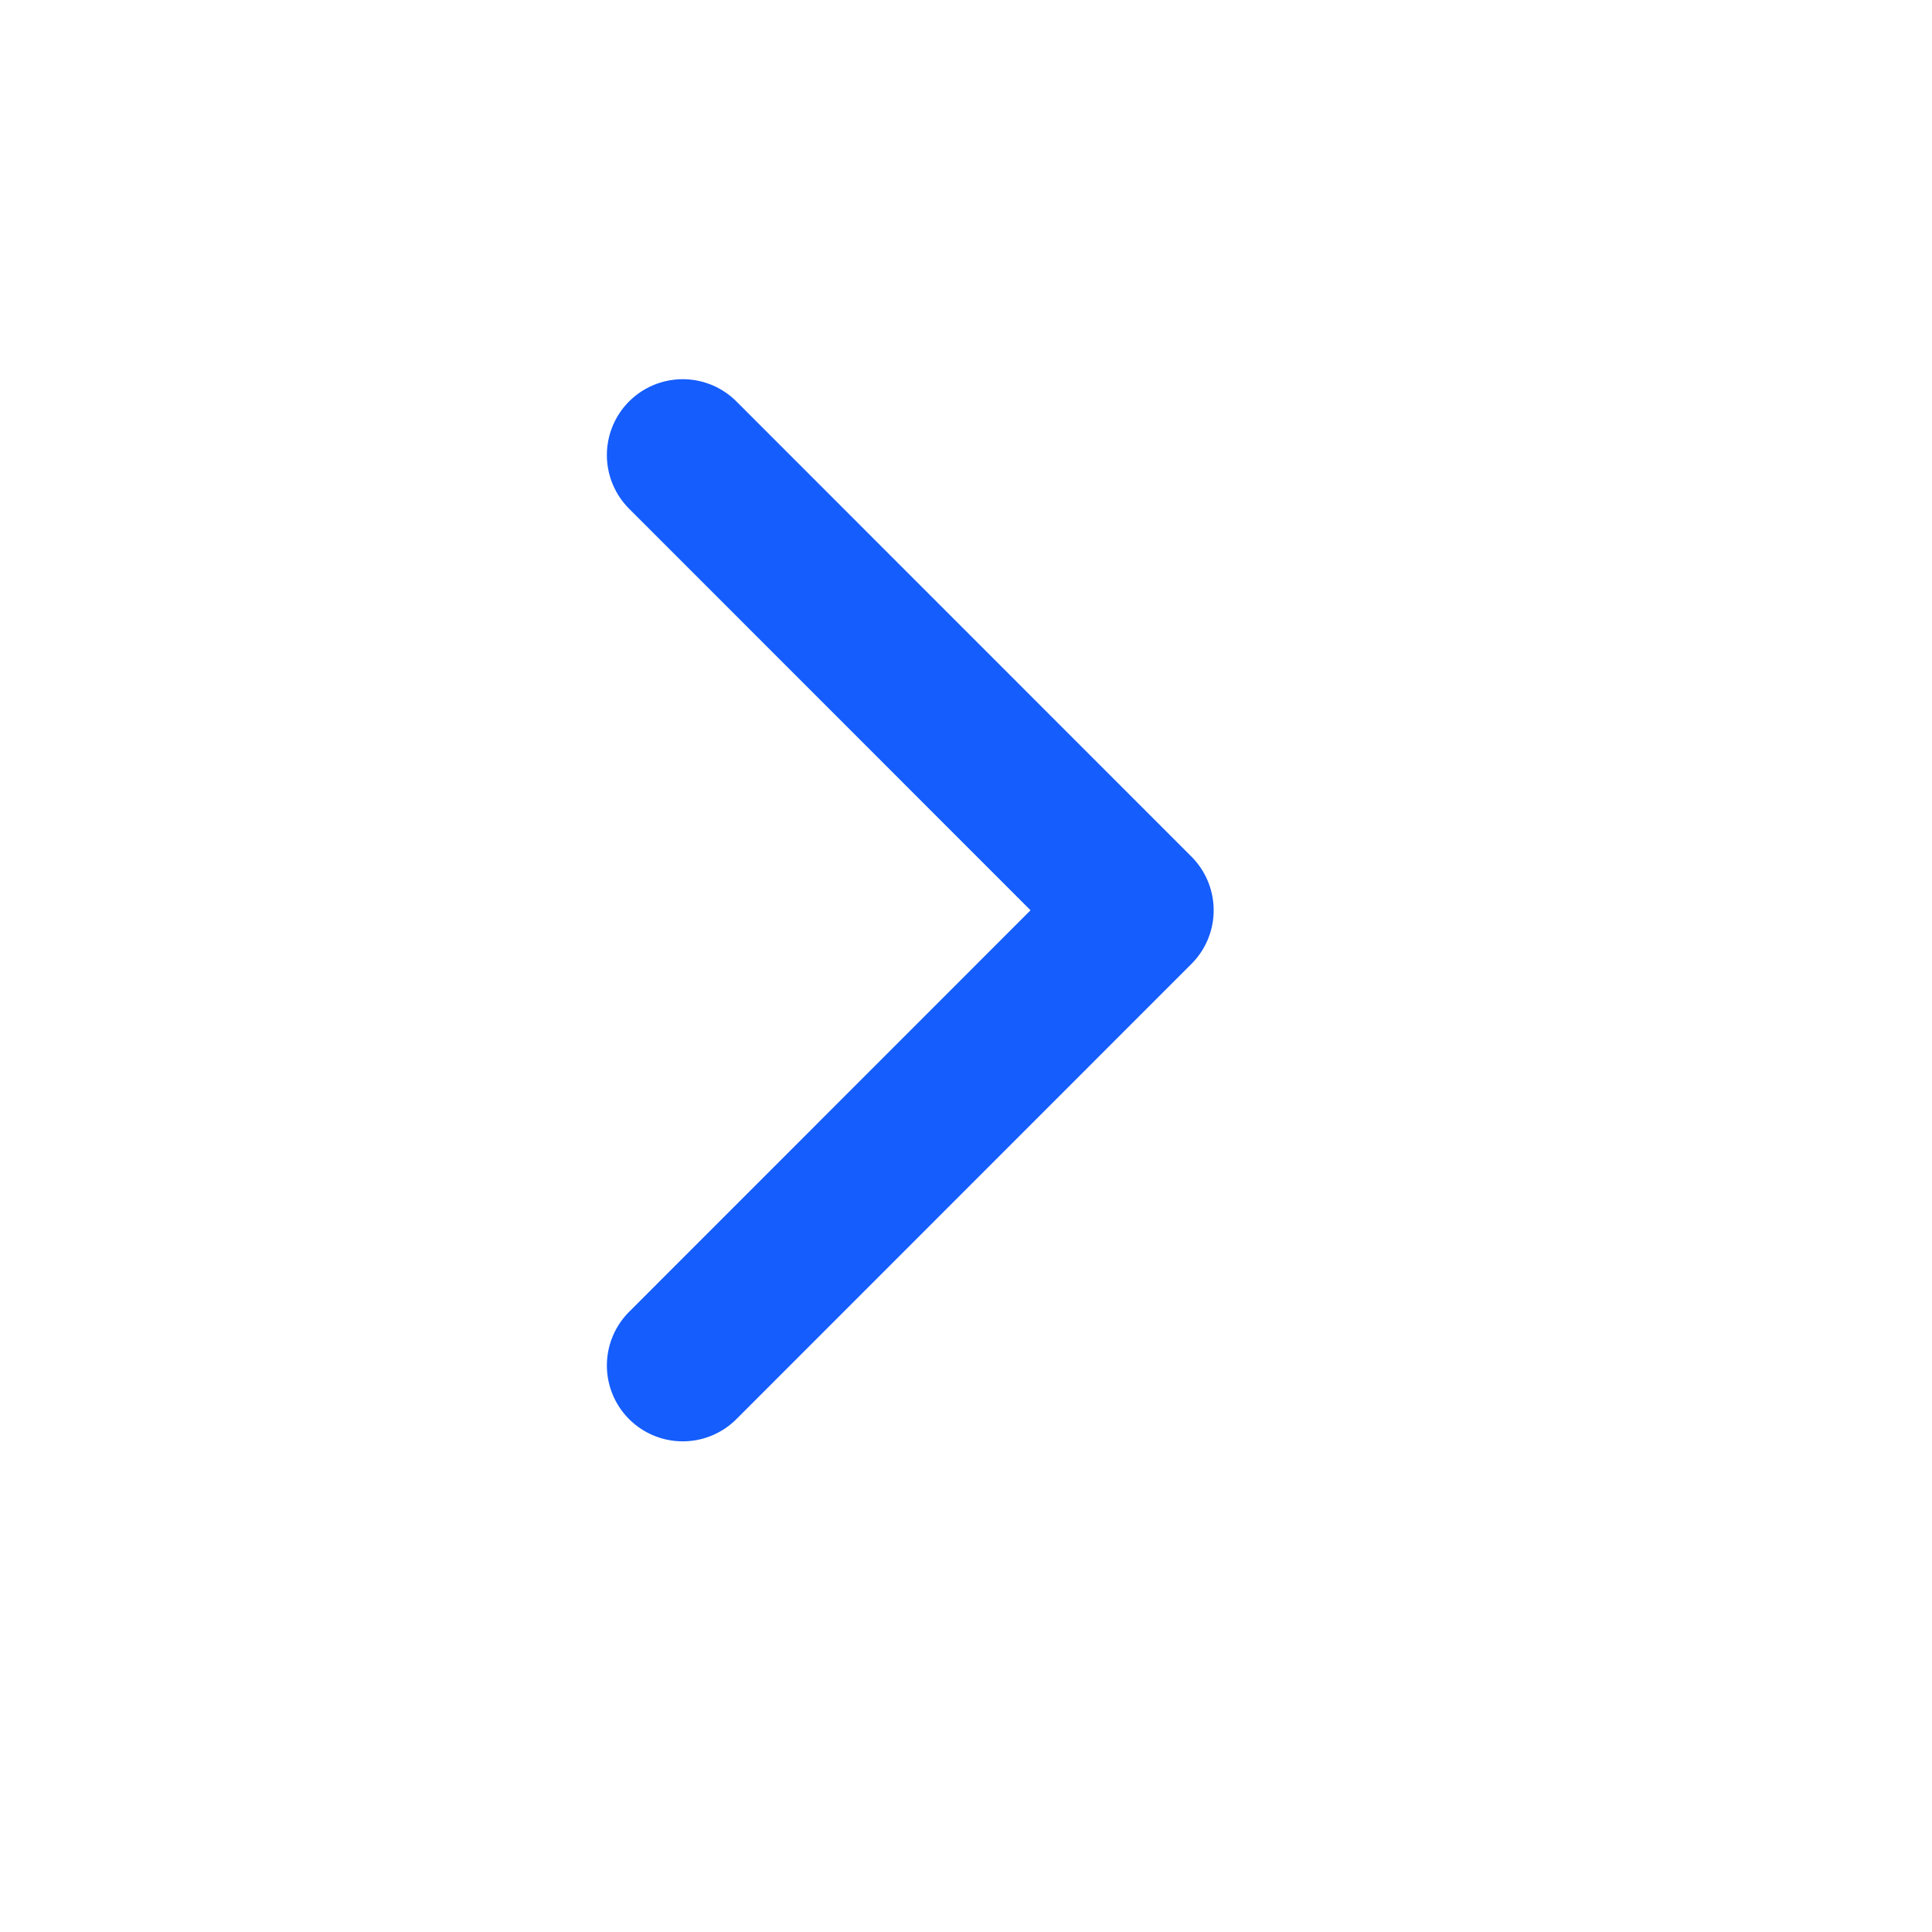
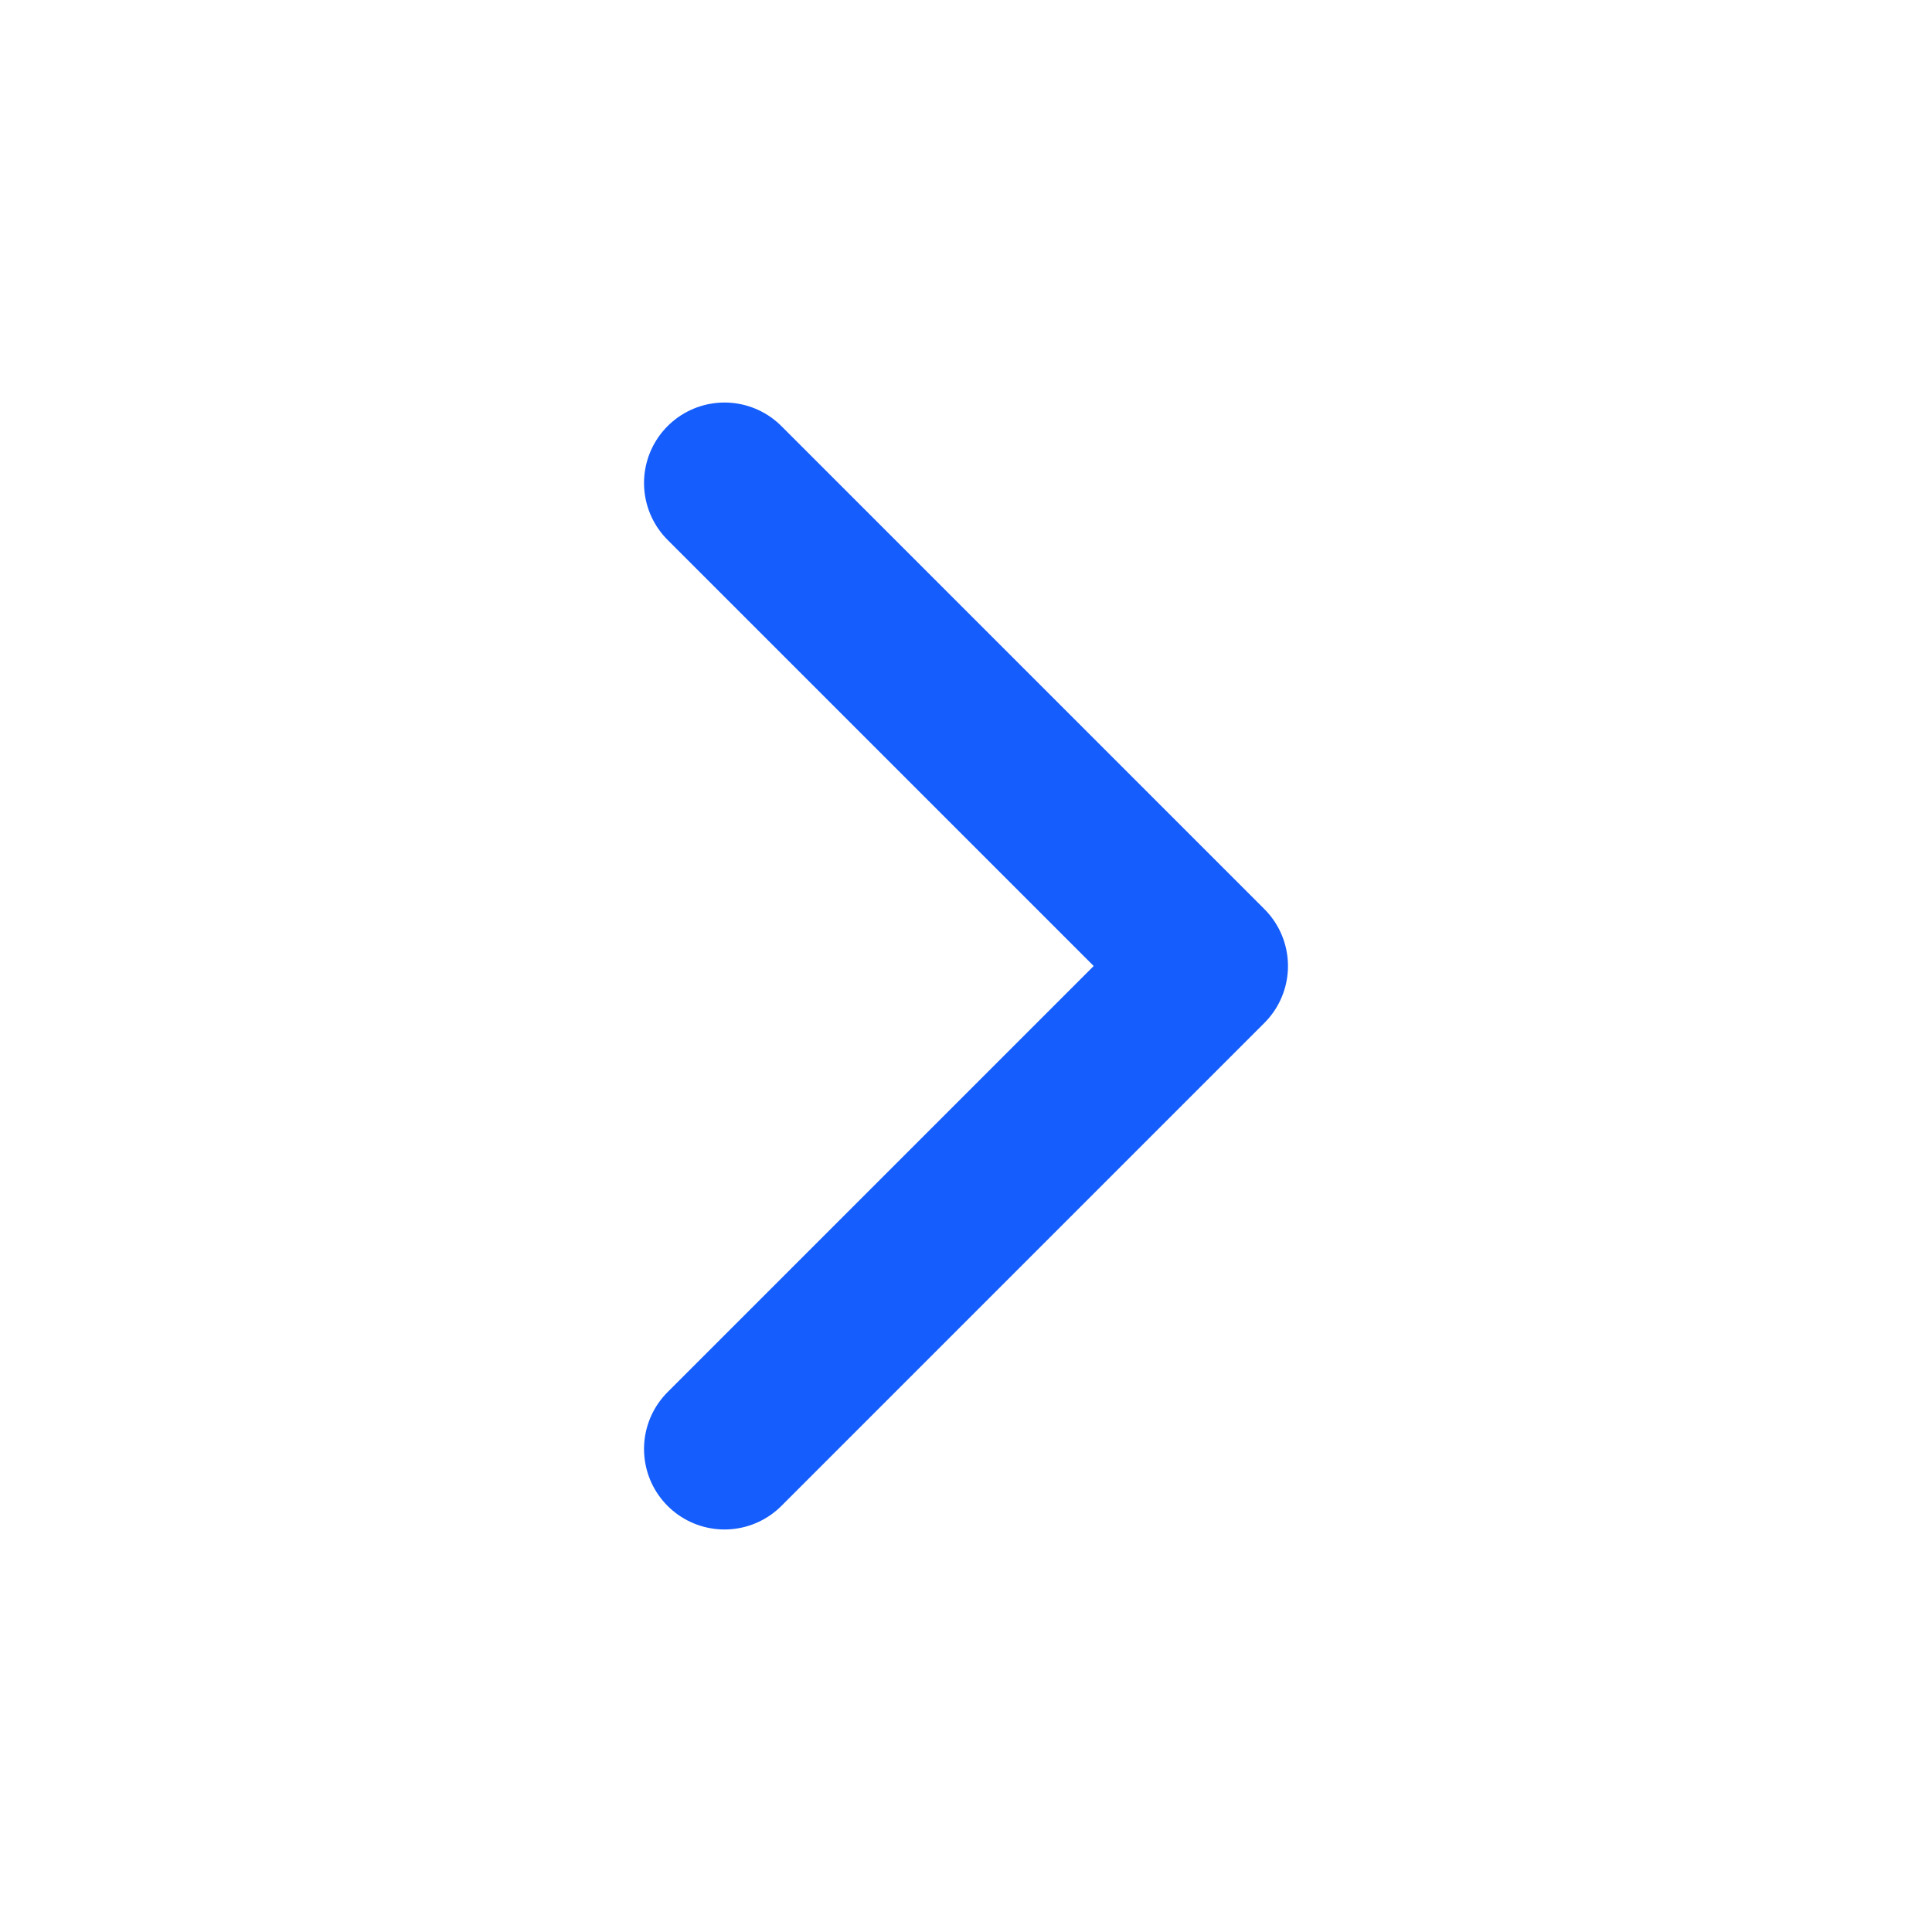
<svg xmlns="http://www.w3.org/2000/svg" width="13" height="13" viewBox="0 0 13 13" fill="none">
-   <path d="M4.594 9.188L7.656 6.125L4.594 3.062" stroke="#155DFC" stroke-width="1.021" stroke-linecap="round" stroke-linejoin="round" />
+   <path d="M4.875 9.75L8.125 6.5L4.875 3.25" stroke="#155DFC" stroke-width="1.083" stroke-linecap="round" stroke-linejoin="round" />
</svg>
